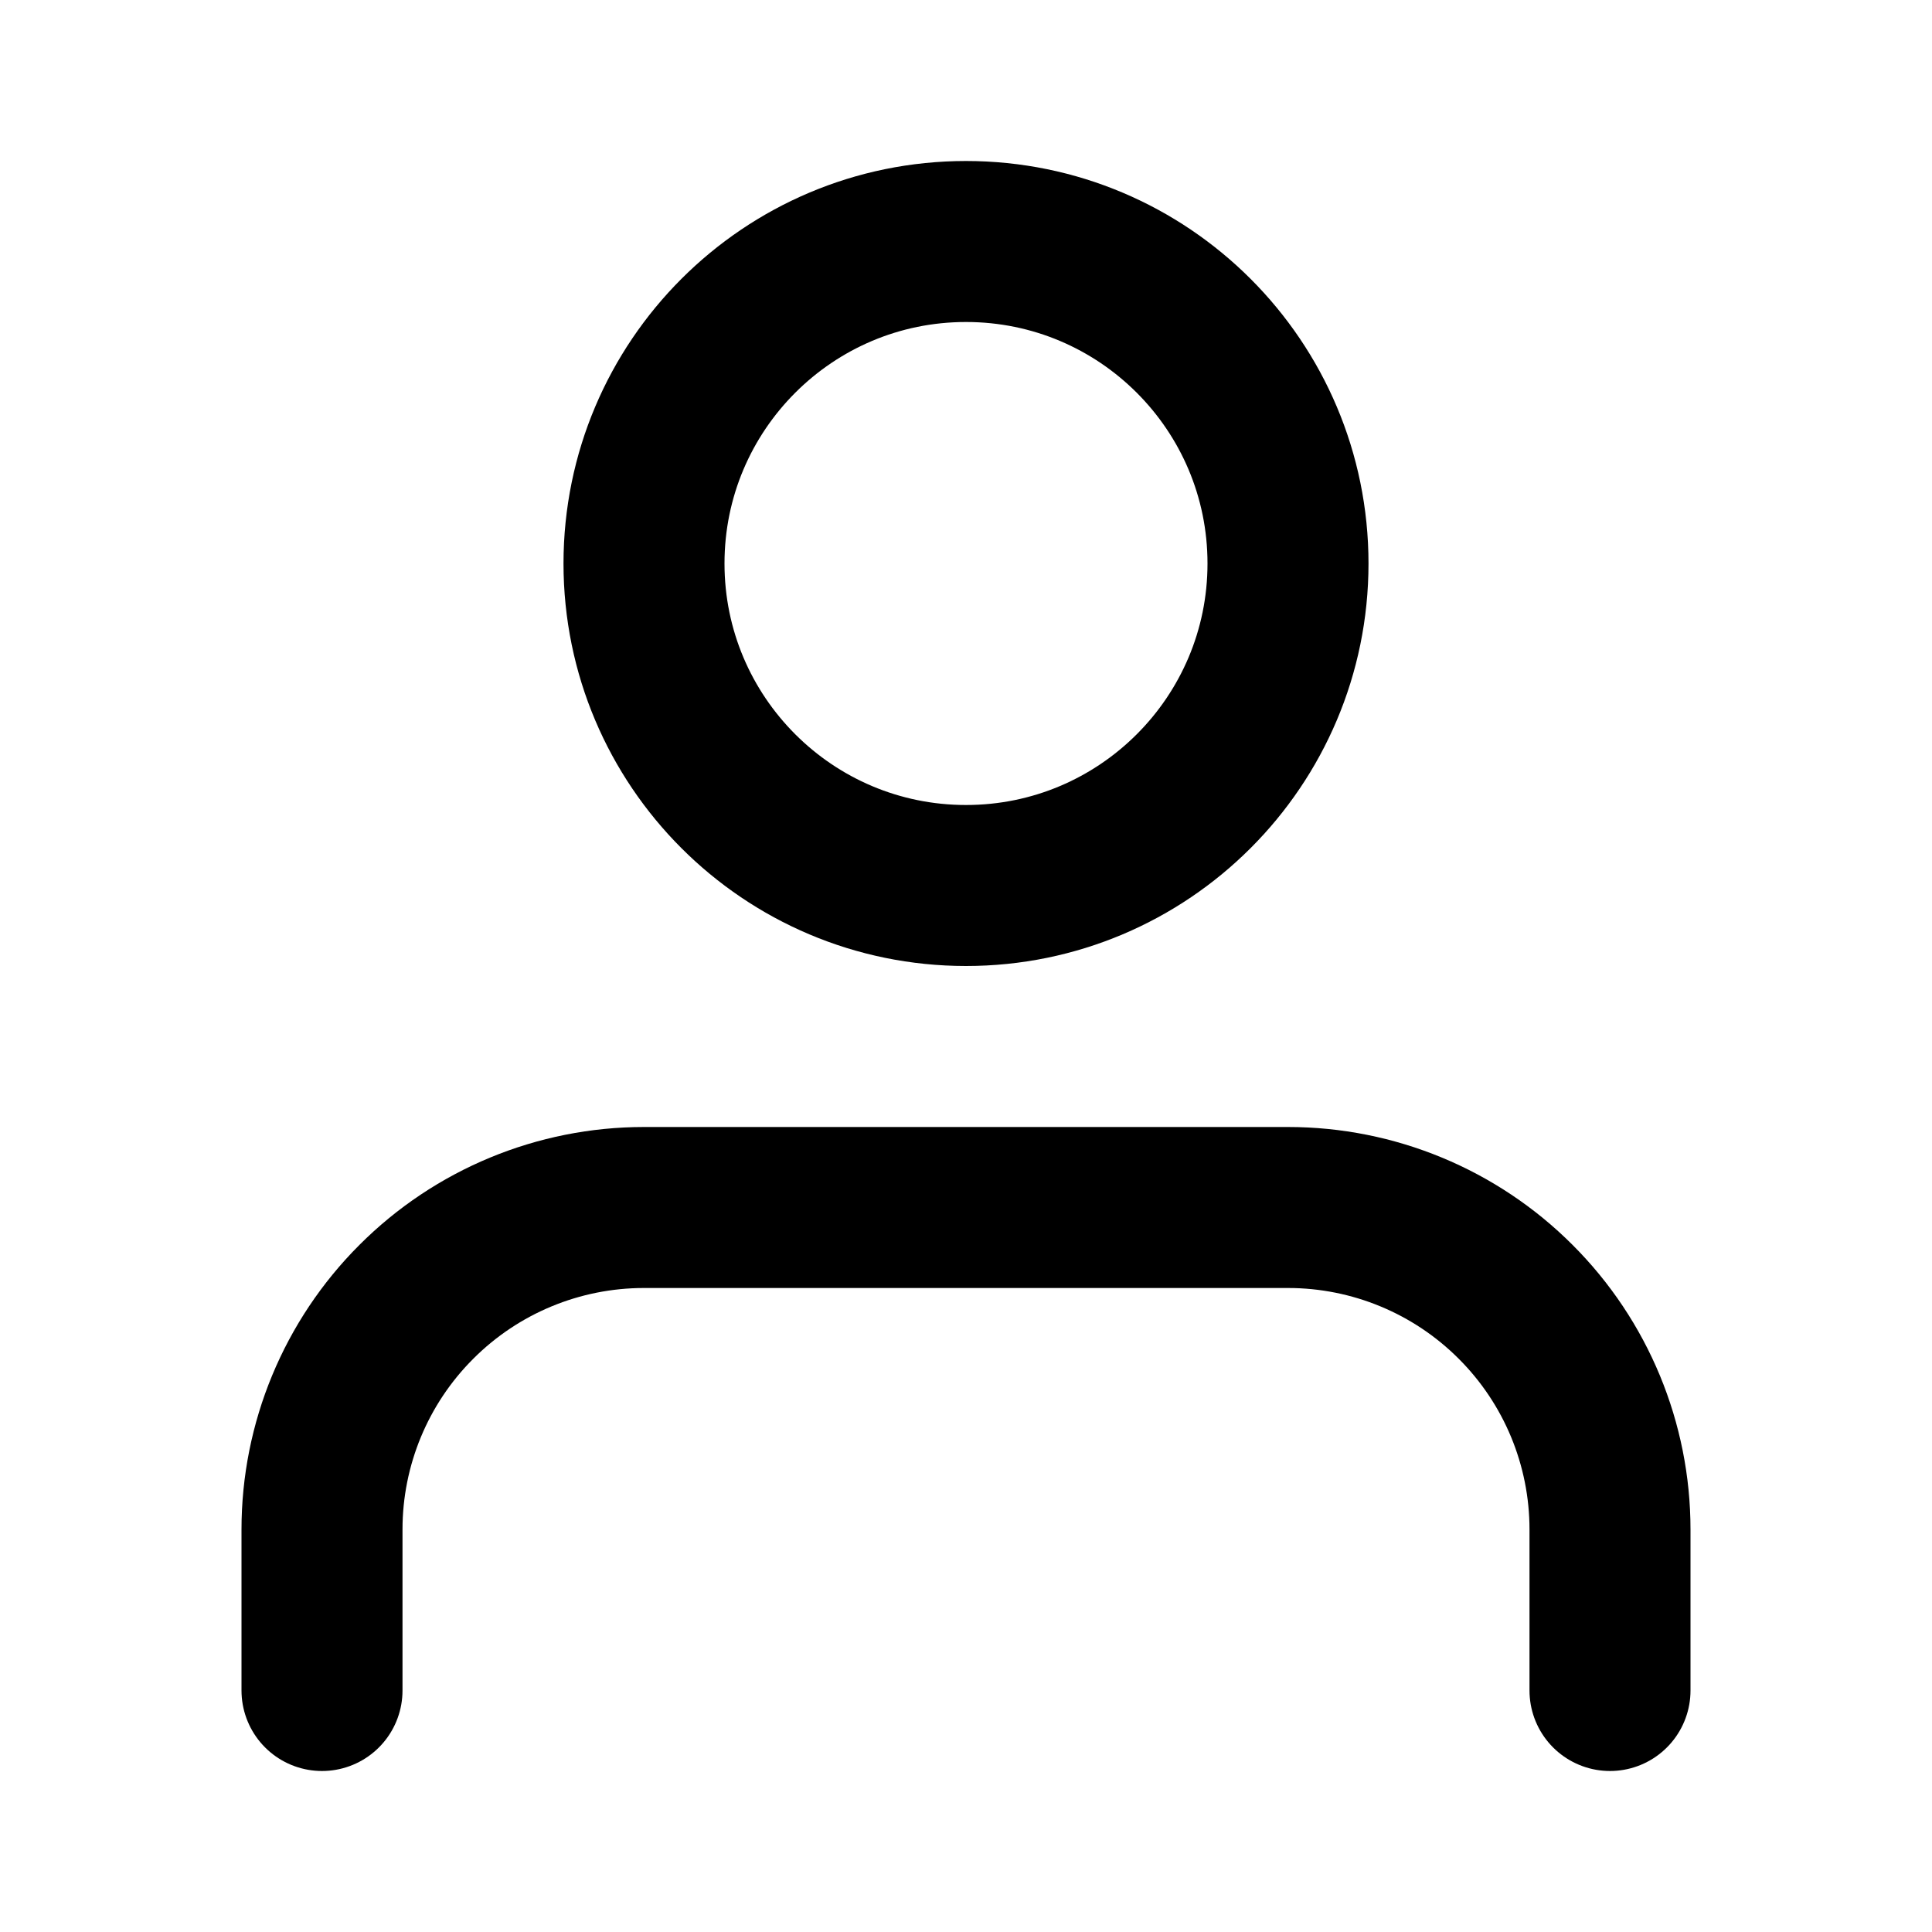
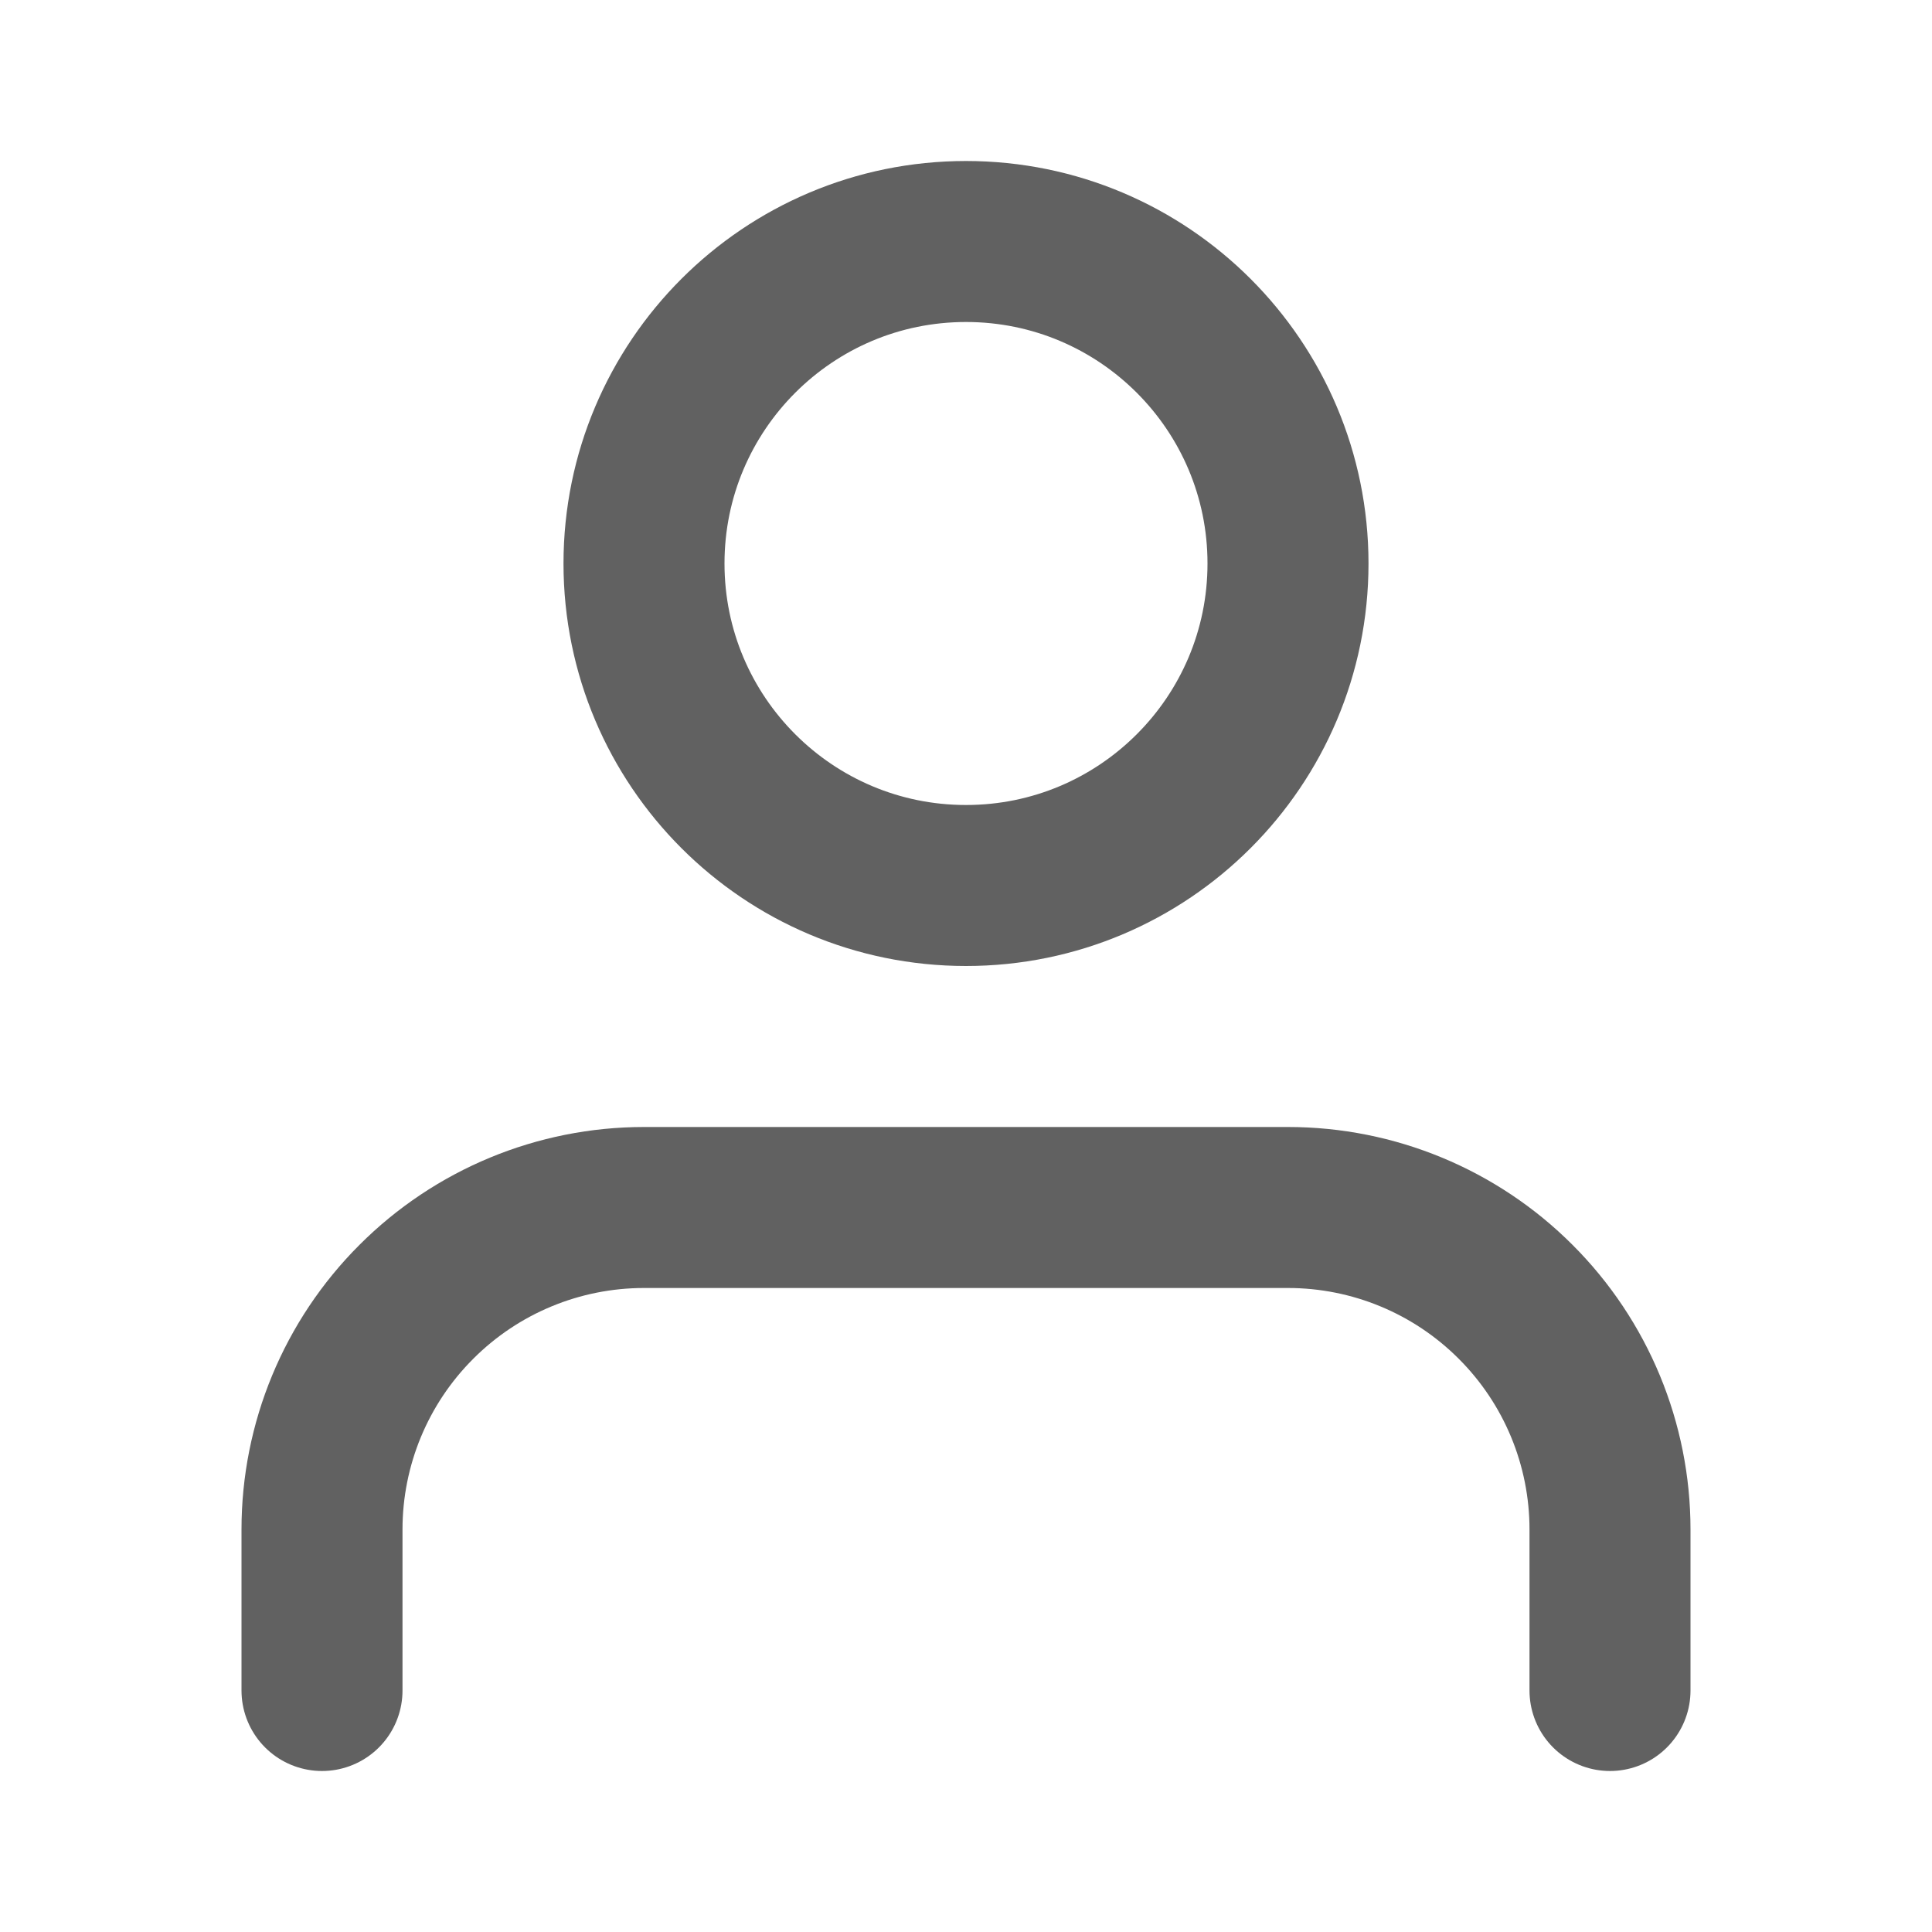
<svg xmlns="http://www.w3.org/2000/svg" width="24" height="24" viewBox="0 0 24 24" fill="none">
-   <path d="M20 21V19C20 17.939 19.579 16.922 18.828 16.172C18.078 15.421 17.061 15 16 15H8C6.939 15 5.922 15.421 5.172 16.172C4.421 16.922 4 17.939 4 19V21" stroke="black" stroke-width="2" stroke-linecap="round" stroke-linejoin="round" />
-   <path d="M12 11C14.209 11 16 9.209 16 7C16 4.791 14.209 3 12 3C9.791 3 8 4.791 8 7C8 9.209 9.791 11 12 11Z" stroke="black" stroke-width="2" stroke-linecap="round" stroke-linejoin="round" />
+   <path d="M20 21V19C20 17.939 19.579 16.922 18.828 16.172C18.078 15.421 17.061 15 16 15H8C6.939 15 5.922 15.421 5.172 16.172C4.421 16.922 4 17.939 4 19V21" stroke="#616161" stroke-width="2" stroke-linecap="round" stroke-linejoin="round" />
+   <path d="M12 11C14.209 11 16 9.209 16 7C16 4.791 14.209 3 12 3C9.791 3 8 4.791 8 7C8 9.209 9.791 11 12 11Z" stroke="#616161" stroke-width="2" stroke-linecap="round" stroke-linejoin="round" />
</svg>
